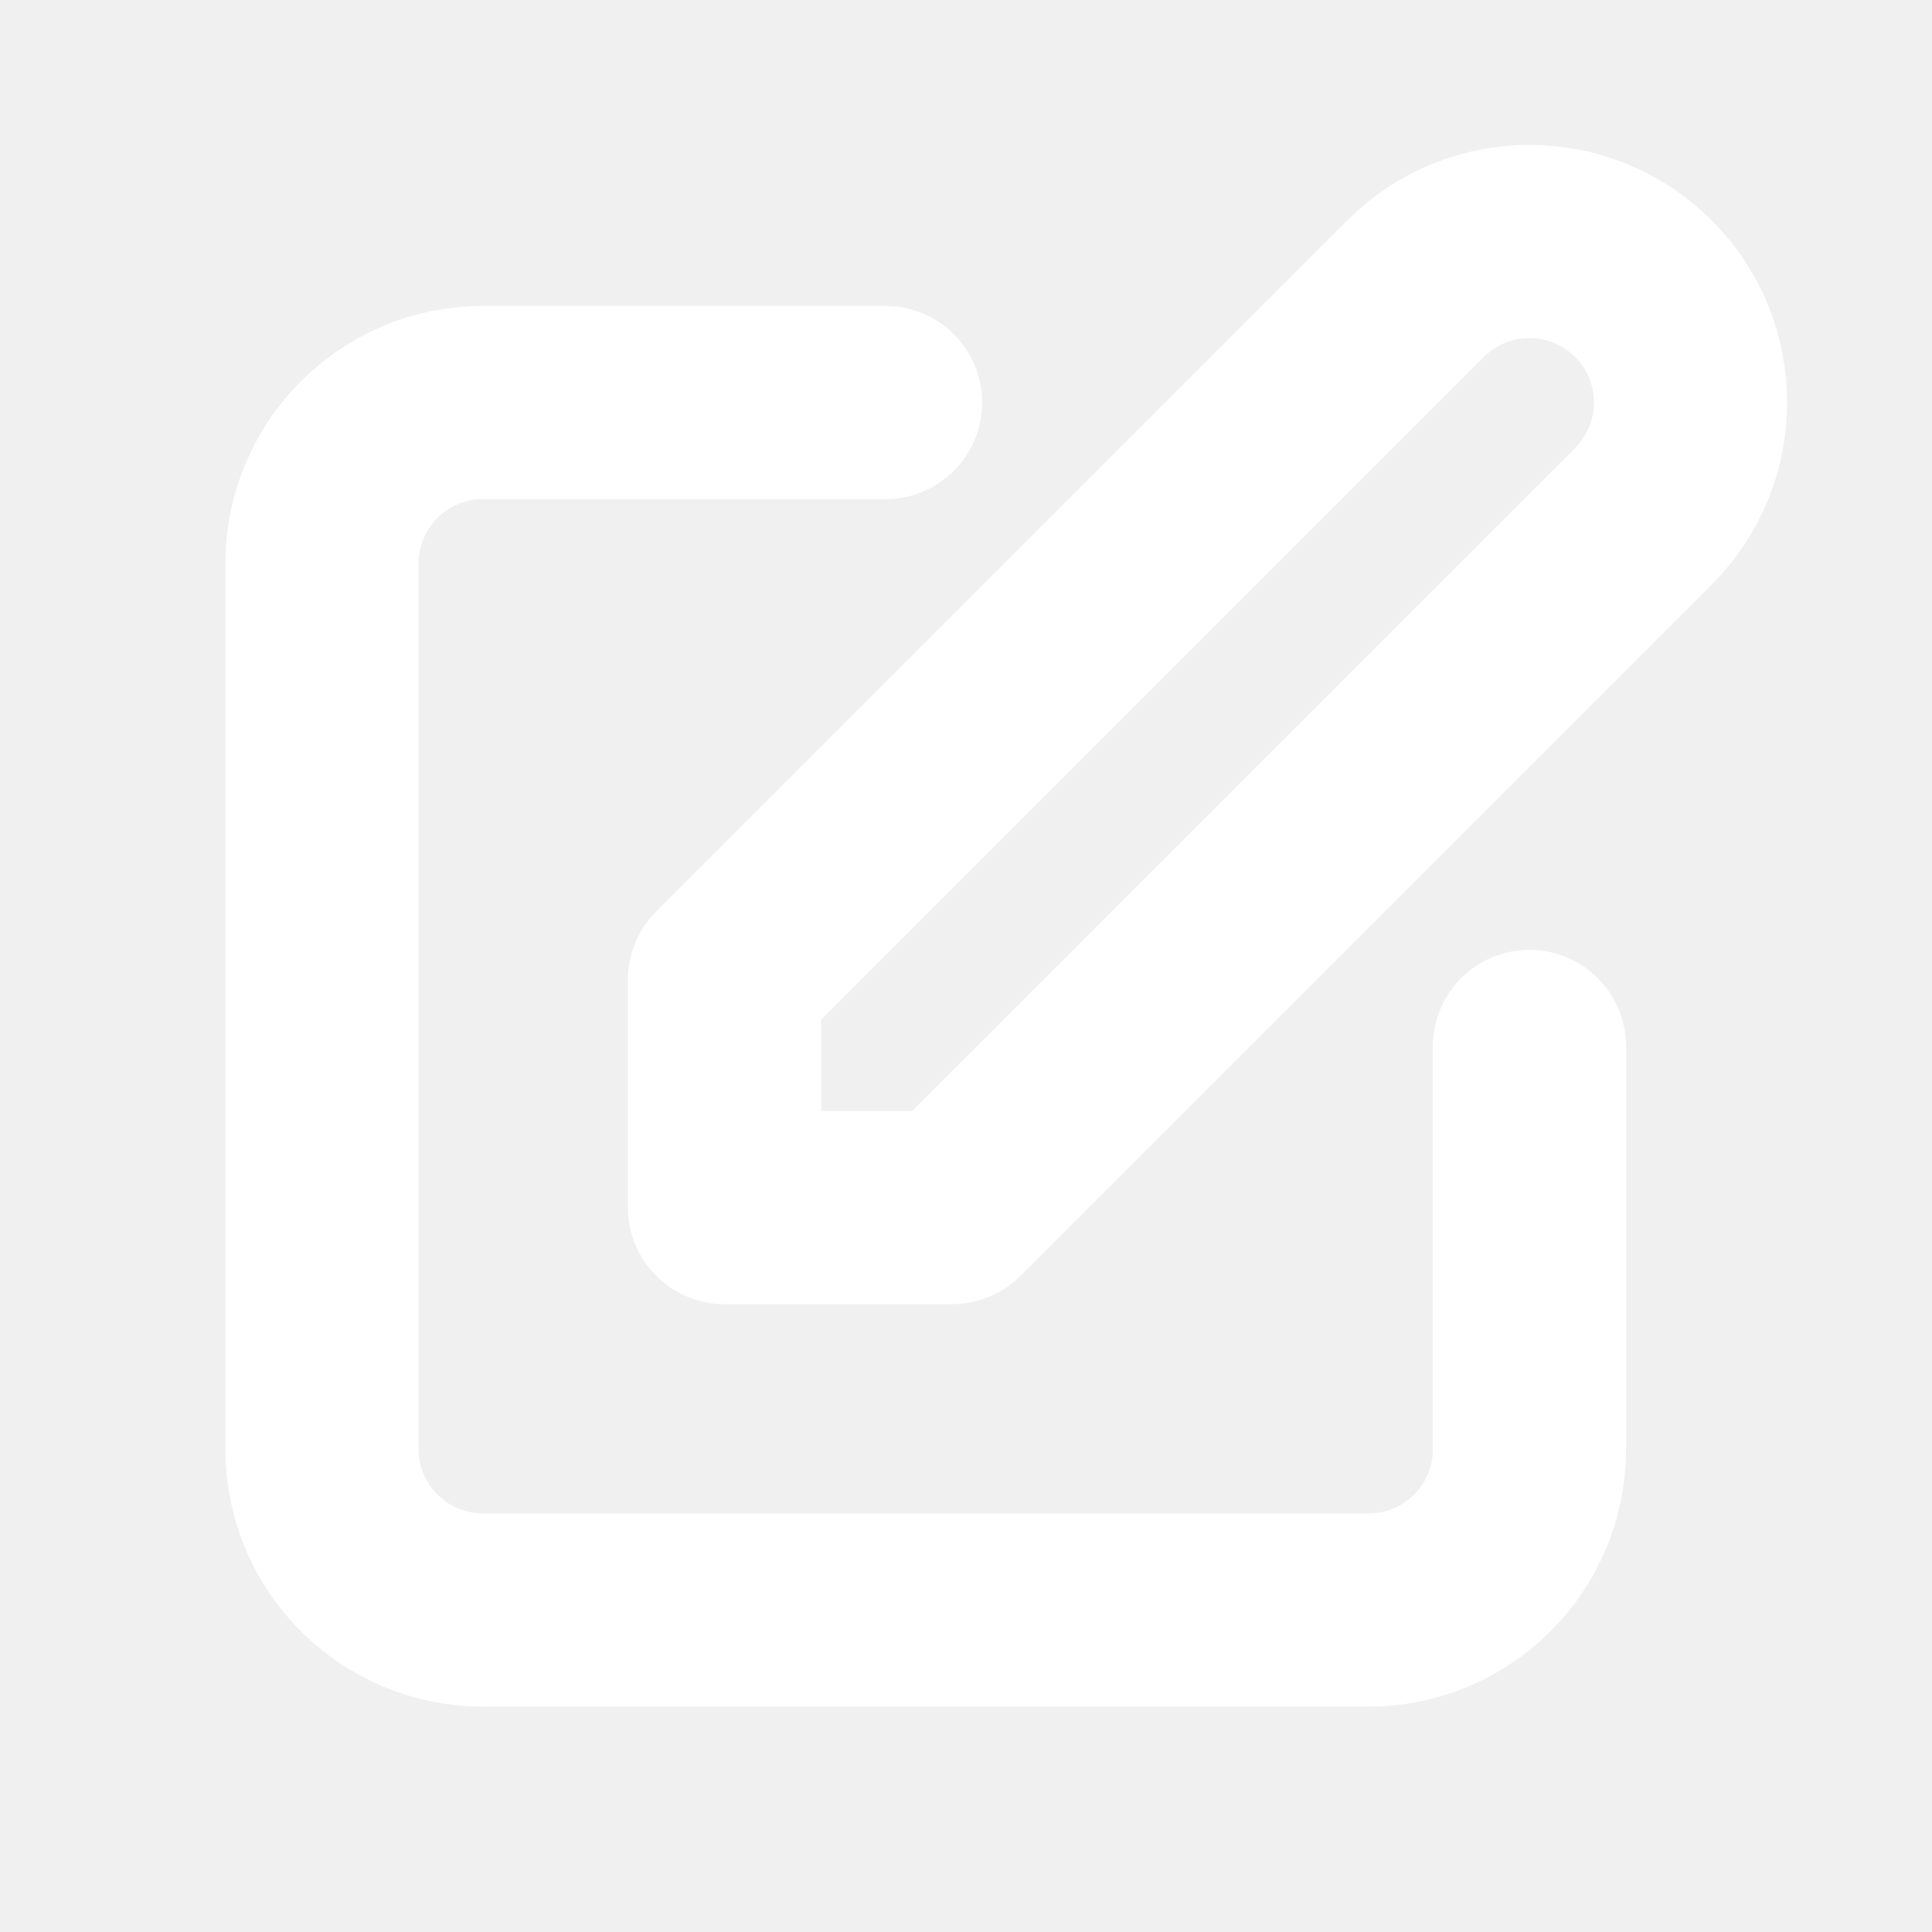
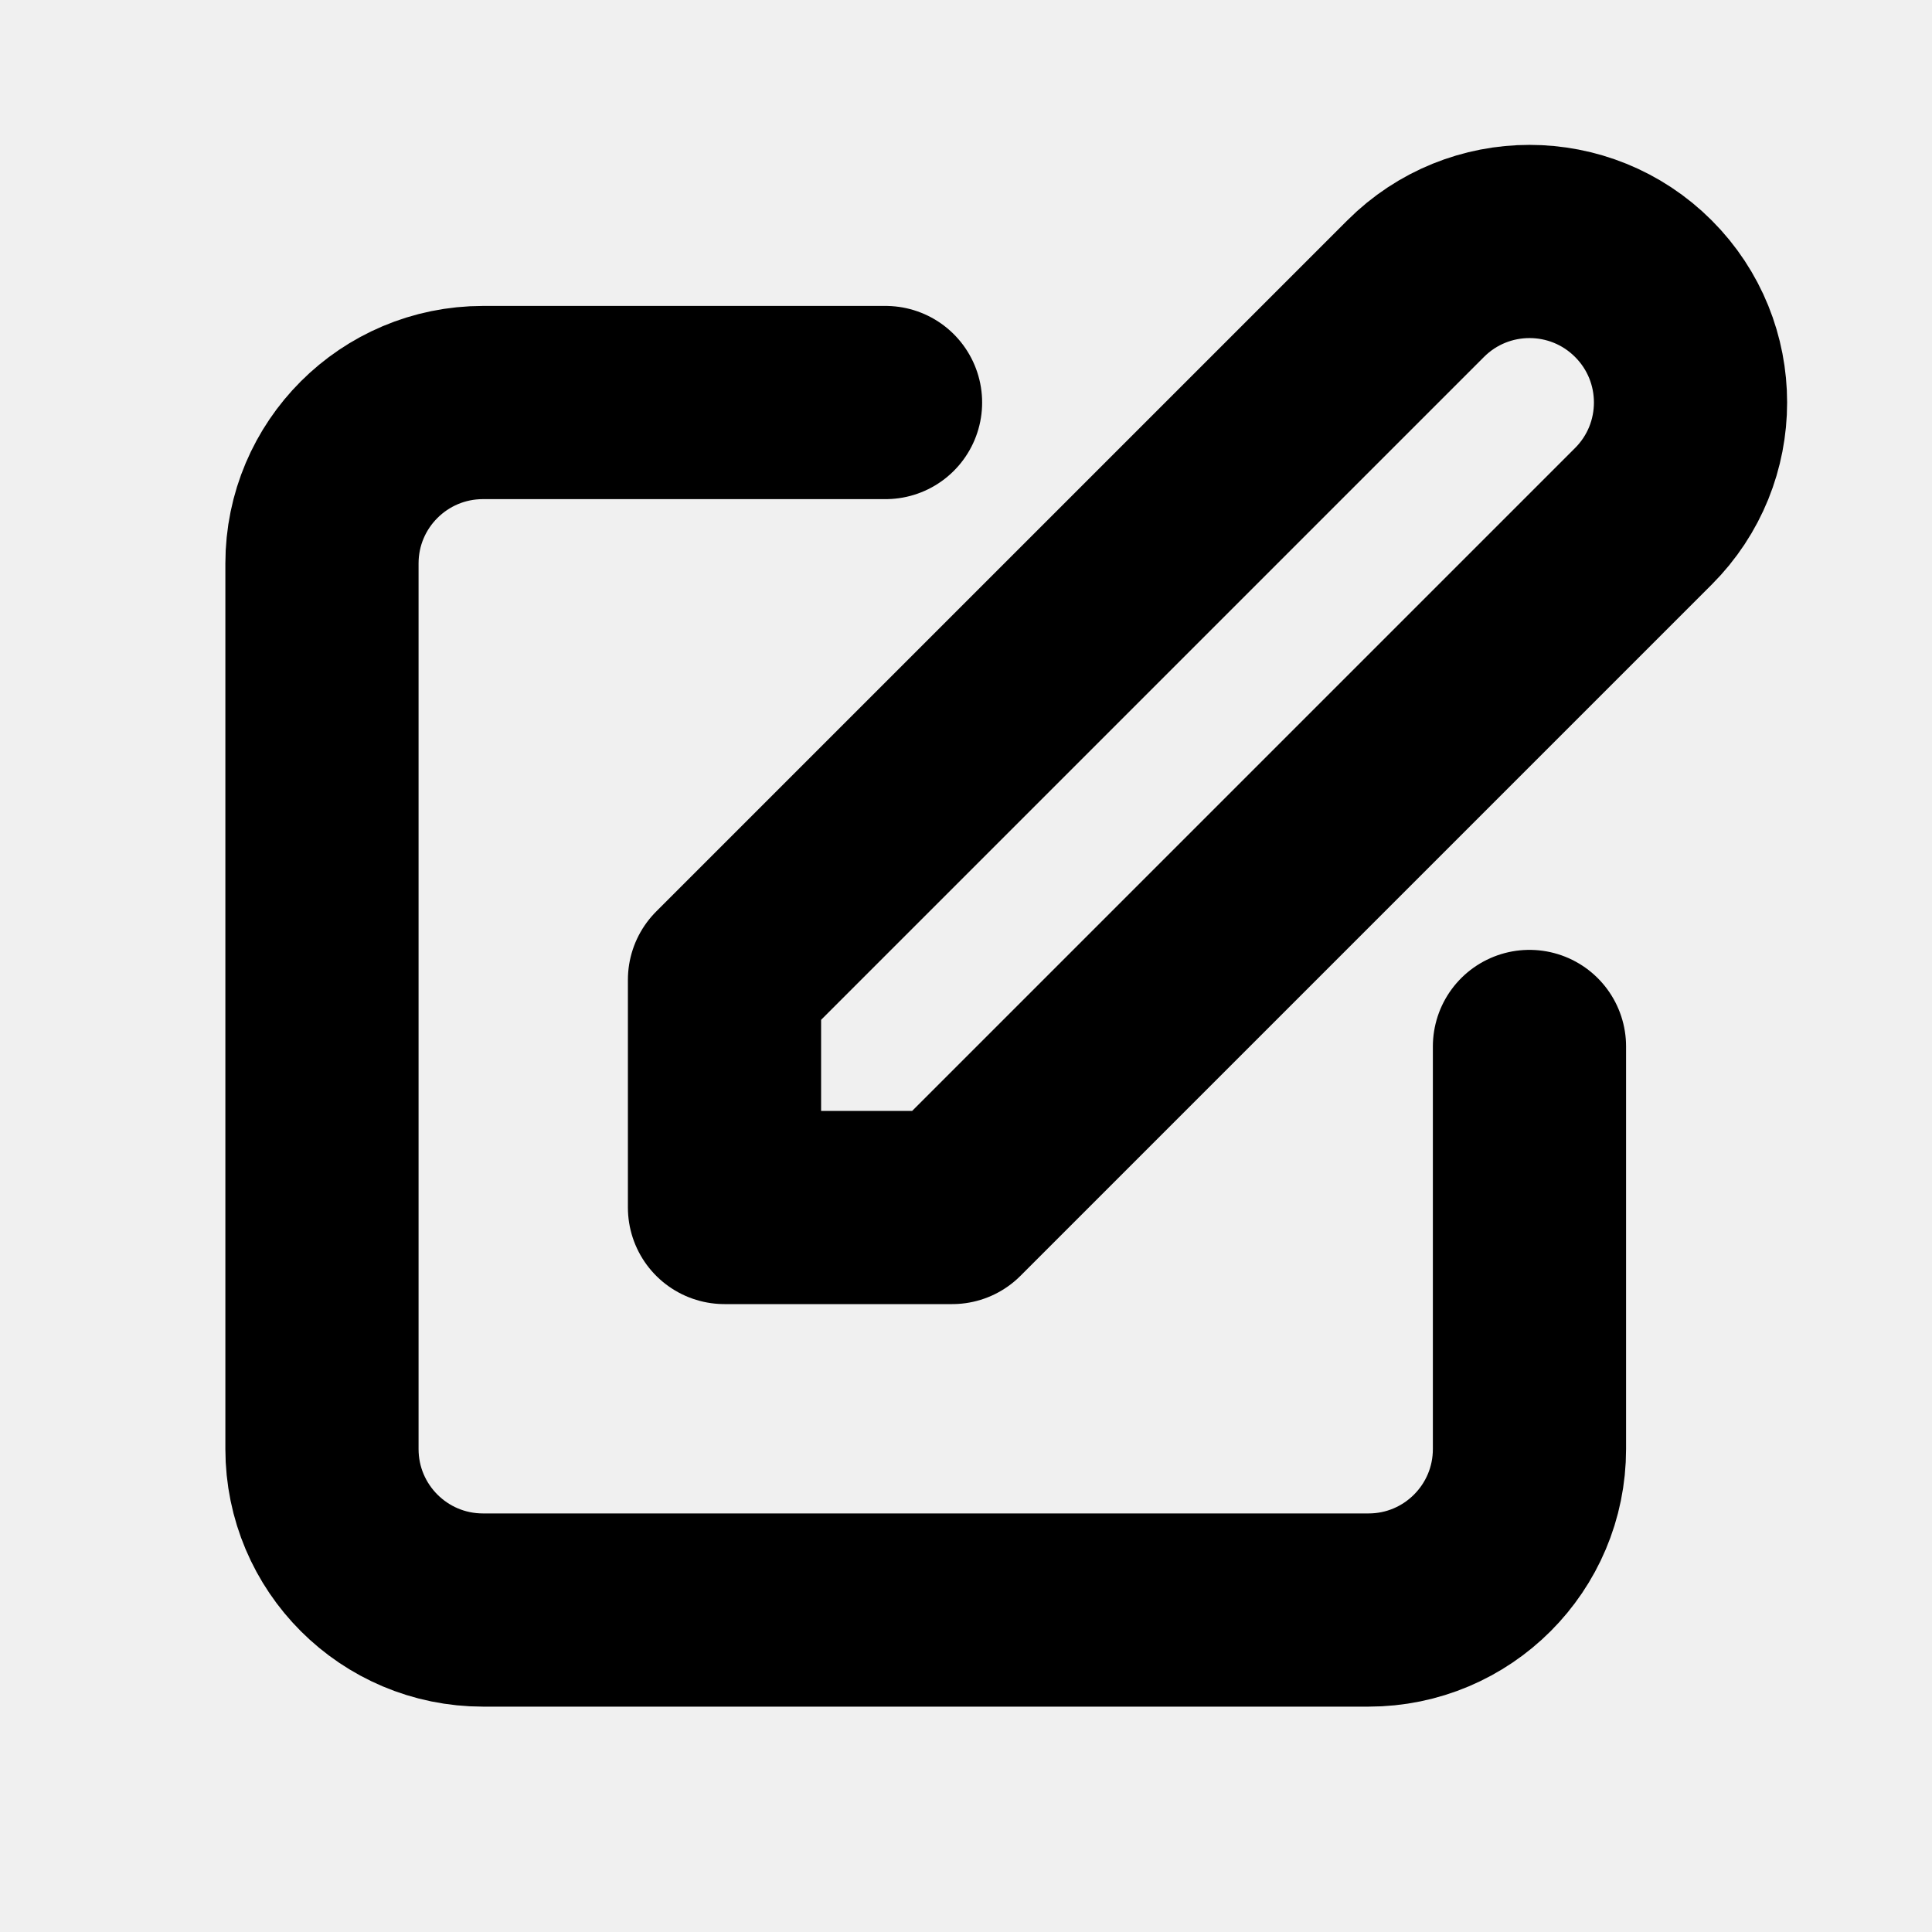
<svg xmlns="http://www.w3.org/2000/svg" width="20" height="20" viewBox="0 0 20 20" fill="none">
-   <path d="M9.167 4.167H5C4.079 4.167 3.333 4.913 3.333 5.833V15C3.333 15.921 4.079 16.667 5 16.667H14.167C15.087 16.667 15.833 15.921 15.833 15V10.833M14.655 2.988C15.306 2.337 16.361 2.337 17.012 2.988C17.663 3.639 17.663 4.694 17.012 5.345L9.857 12.5H7.5L7.5 10.143L14.655 2.988Z" stroke="white" stroke-width="2" stroke-linecap="round" stroke-linejoin="round" />
+   <path d="M9.167 4.167H5C4.079 4.167 3.333 4.913 3.333 5.833V15C3.333 15.921 4.079 16.667 5 16.667H14.167C15.087 16.667 15.833 15.921 15.833 15V10.833M14.655 2.988C15.306 2.337 16.361 2.337 17.012 2.988C17.663 3.639 17.663 4.694 17.012 5.345L9.857 12.5H7.5L7.5 10.143L14.655 2.988Z" stroke="currentColor" stroke-width="2" stroke-linecap="round" stroke-linejoin="round" />
</svg>
